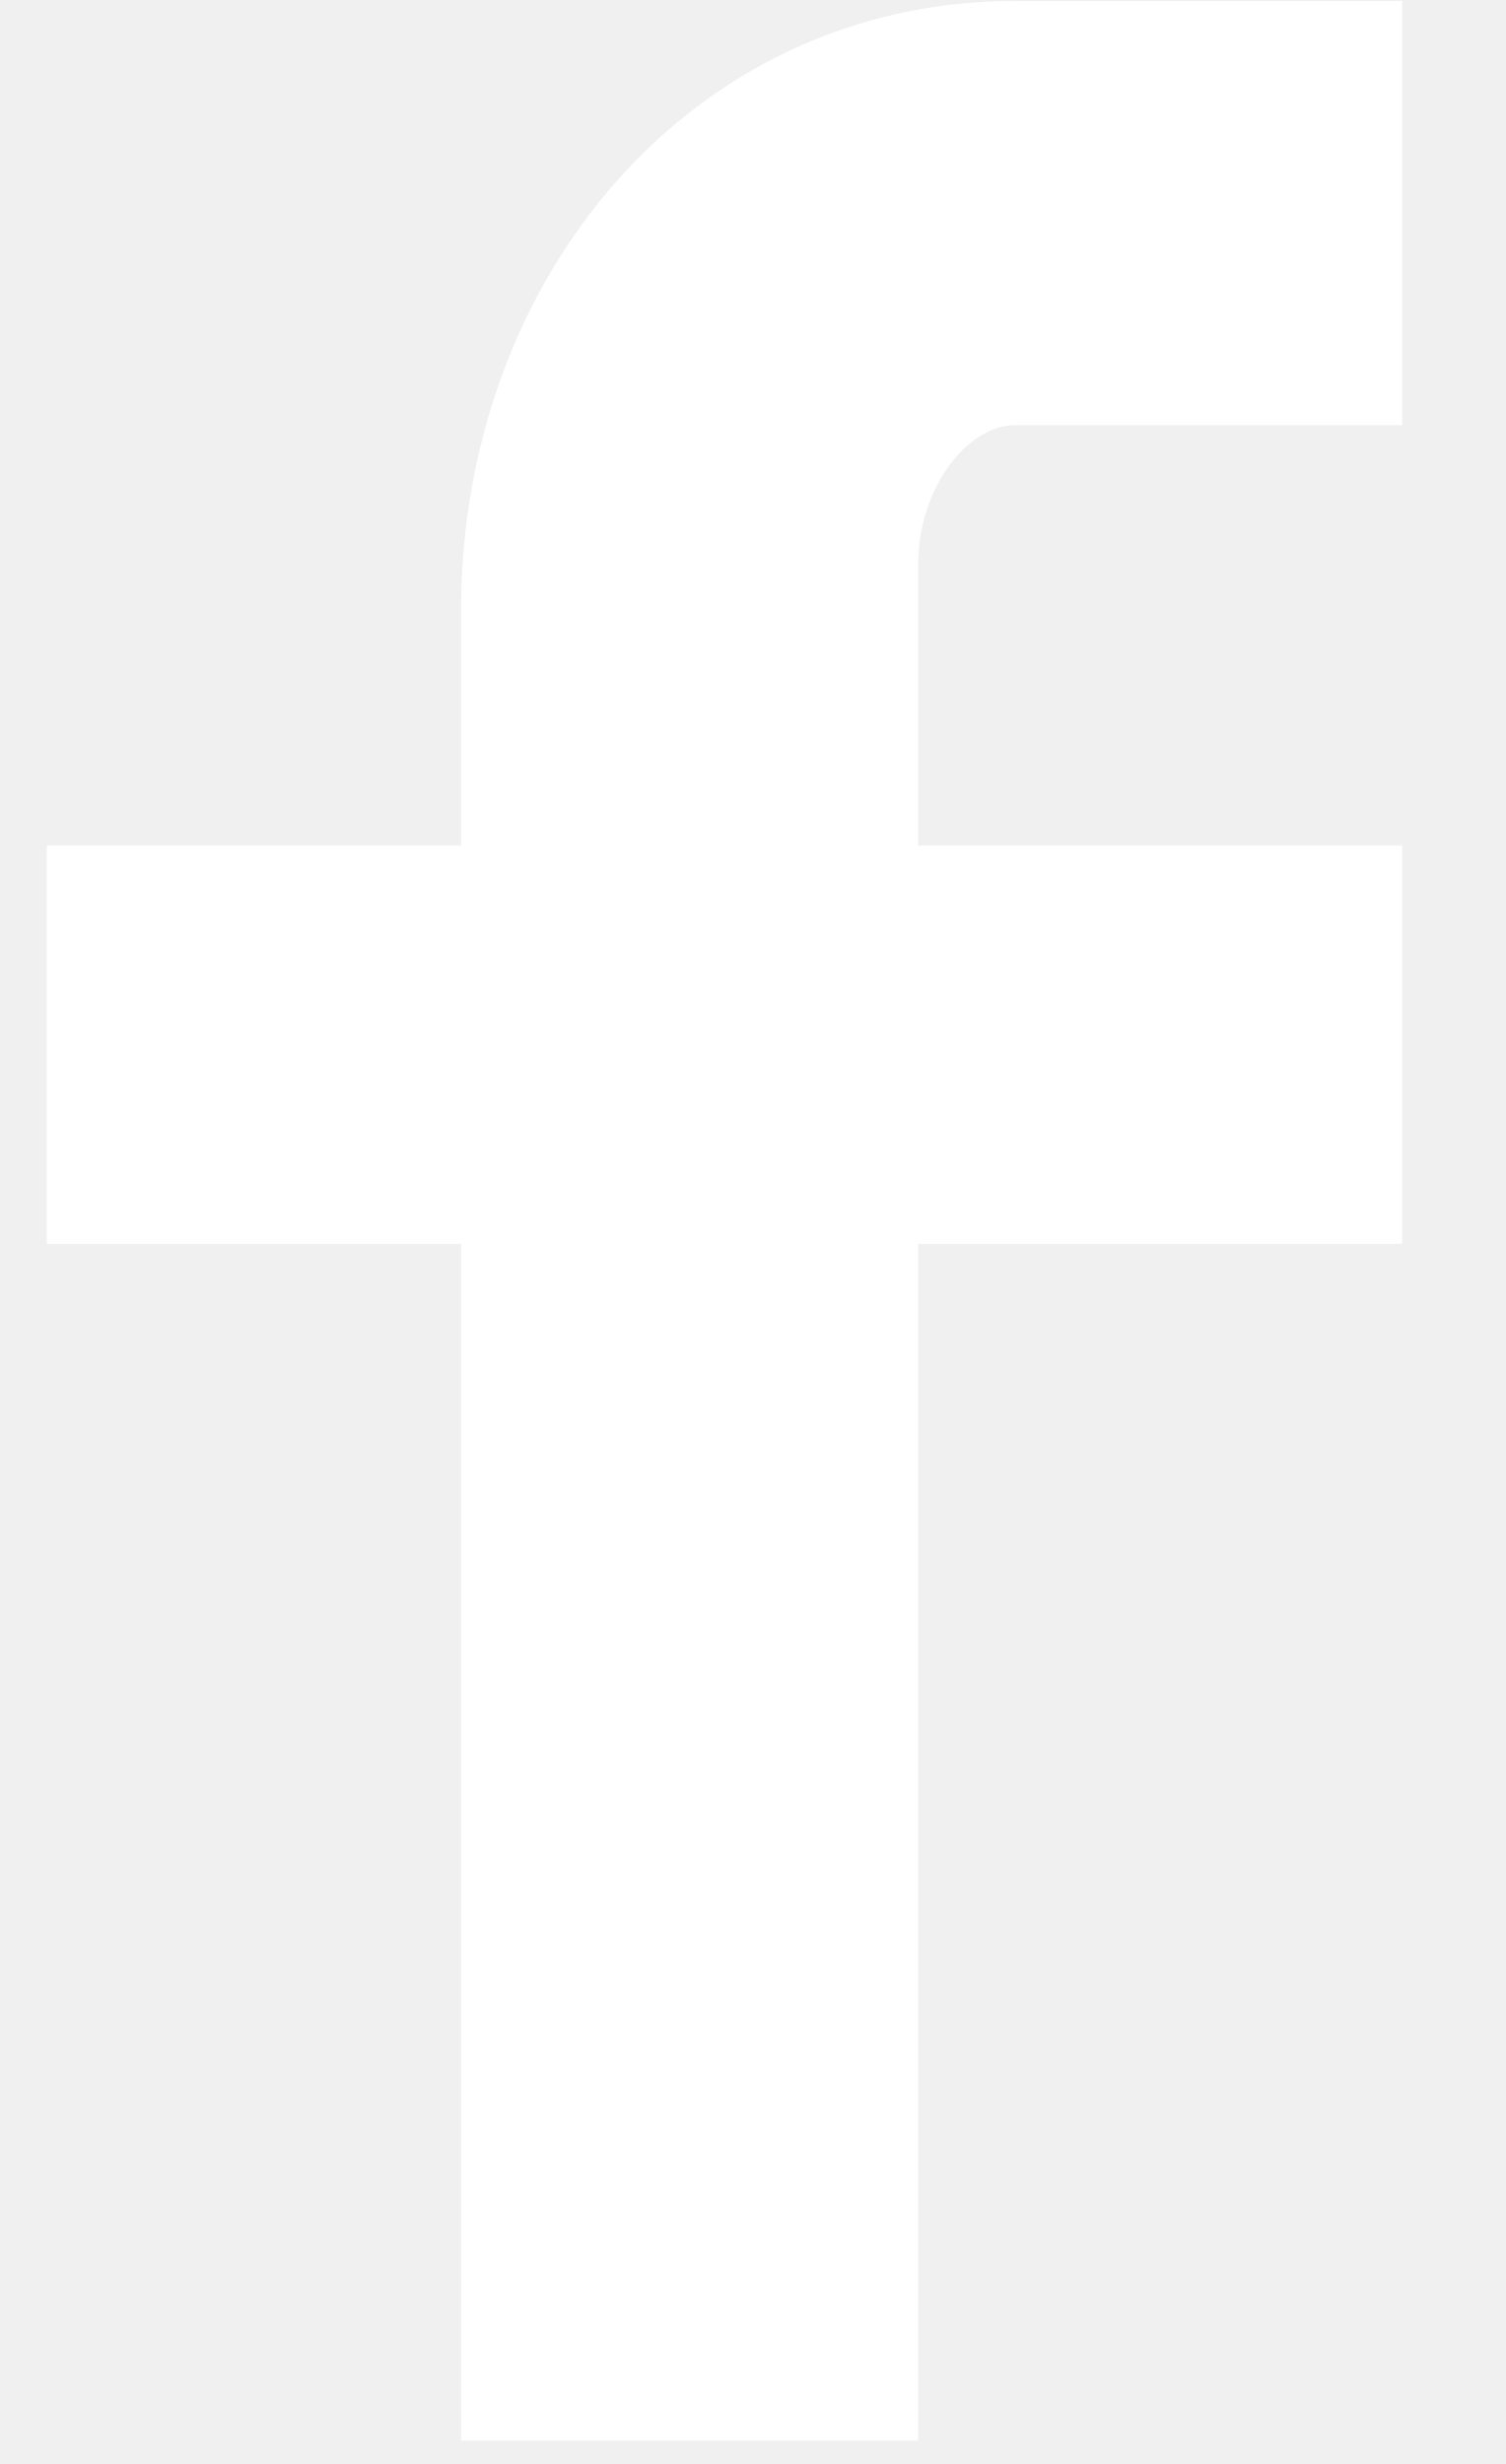
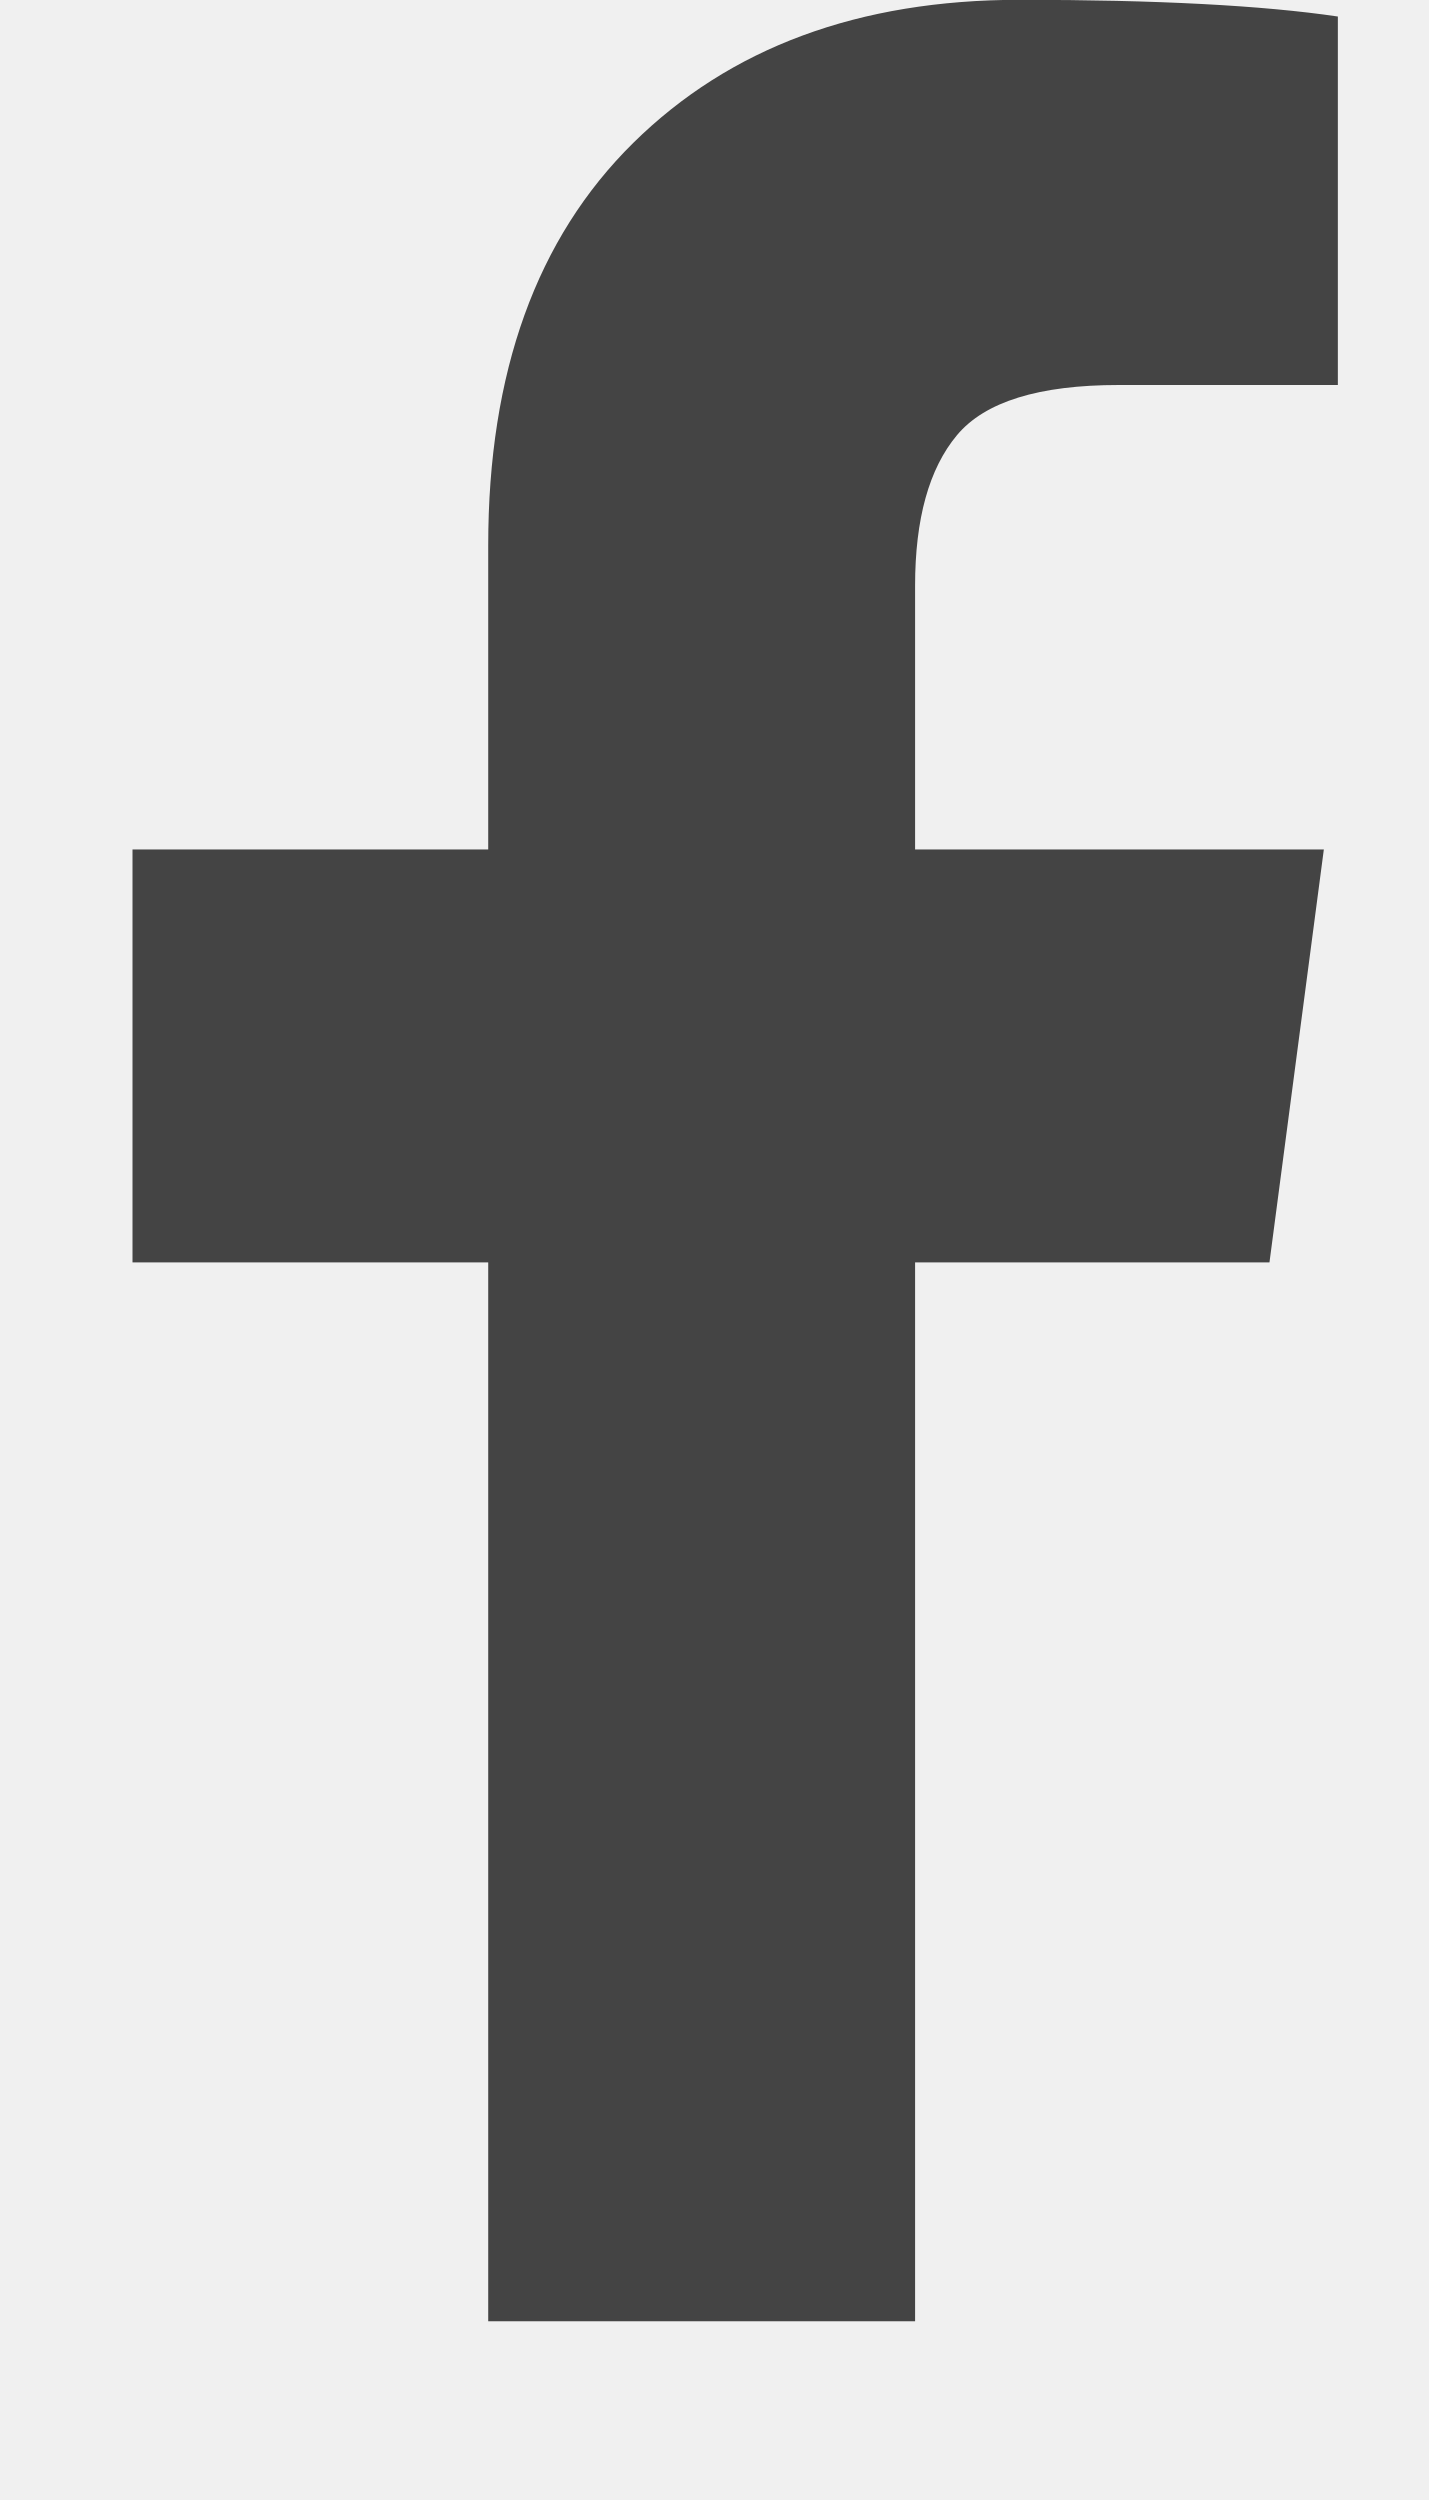
- <svg xmlns="http://www.w3.org/2000/svg" width="11px" height="18px" viewBox="0 0 11 18" version="1.1">
-   <defs />
-   <g id="Welcome" stroke="none" stroke-width="1" fill="none" fill-rule="evenodd">
-     <g id="Mobile---Top" transform="translate(-351, -92)">
-       <g id="Group-+-Imported-Layers" transform="translate(346, 90)">
-         <g id="Group">
-           <g id="facebook" transform="translate(0.5, 0.75)">
-             <rect id="Rectangle-path" x="0" y="0" width="20" height="20" />
-             <path d="M14.743,4.356 L11.914,4.356 C11.58,4.356 11.207,4.795 11.207,5.384 L11.207,7.426 L14.743,7.426 L14.743,10.337 L11.207,10.337 L11.207,19.079 L7.868,19.079 L7.868,10.337 L4.842,10.337 L4.842,7.426 L7.868,7.426 L7.868,5.713 C7.868,3.256 9.574,1.257 11.914,1.257 L14.743,1.257 L14.743,4.356 L14.743,4.356 Z" id="Shape" fill="#FFFFFF" />
-           </g>
-         </g>
-       </g>
-     </g>
-   </g>
+ <svg xmlns="http://www.w3.org/2000/svg" version="1.1" width="16" height="28" viewBox="0 0 16 28">
+   <path fill="#444444" d="M14.984 0.187v4.125h-2.453q-1.344 0-1.813 0.562t-0.469 1.687v2.953h4.578l-0.609 4.625h-3.969v11.859h-4.781v-11.859h-3.984v-4.625h3.984v-3.406q0-2.906 1.625-4.508t4.328-1.602q2.297 0 3.563 0.187z" />
</svg>
